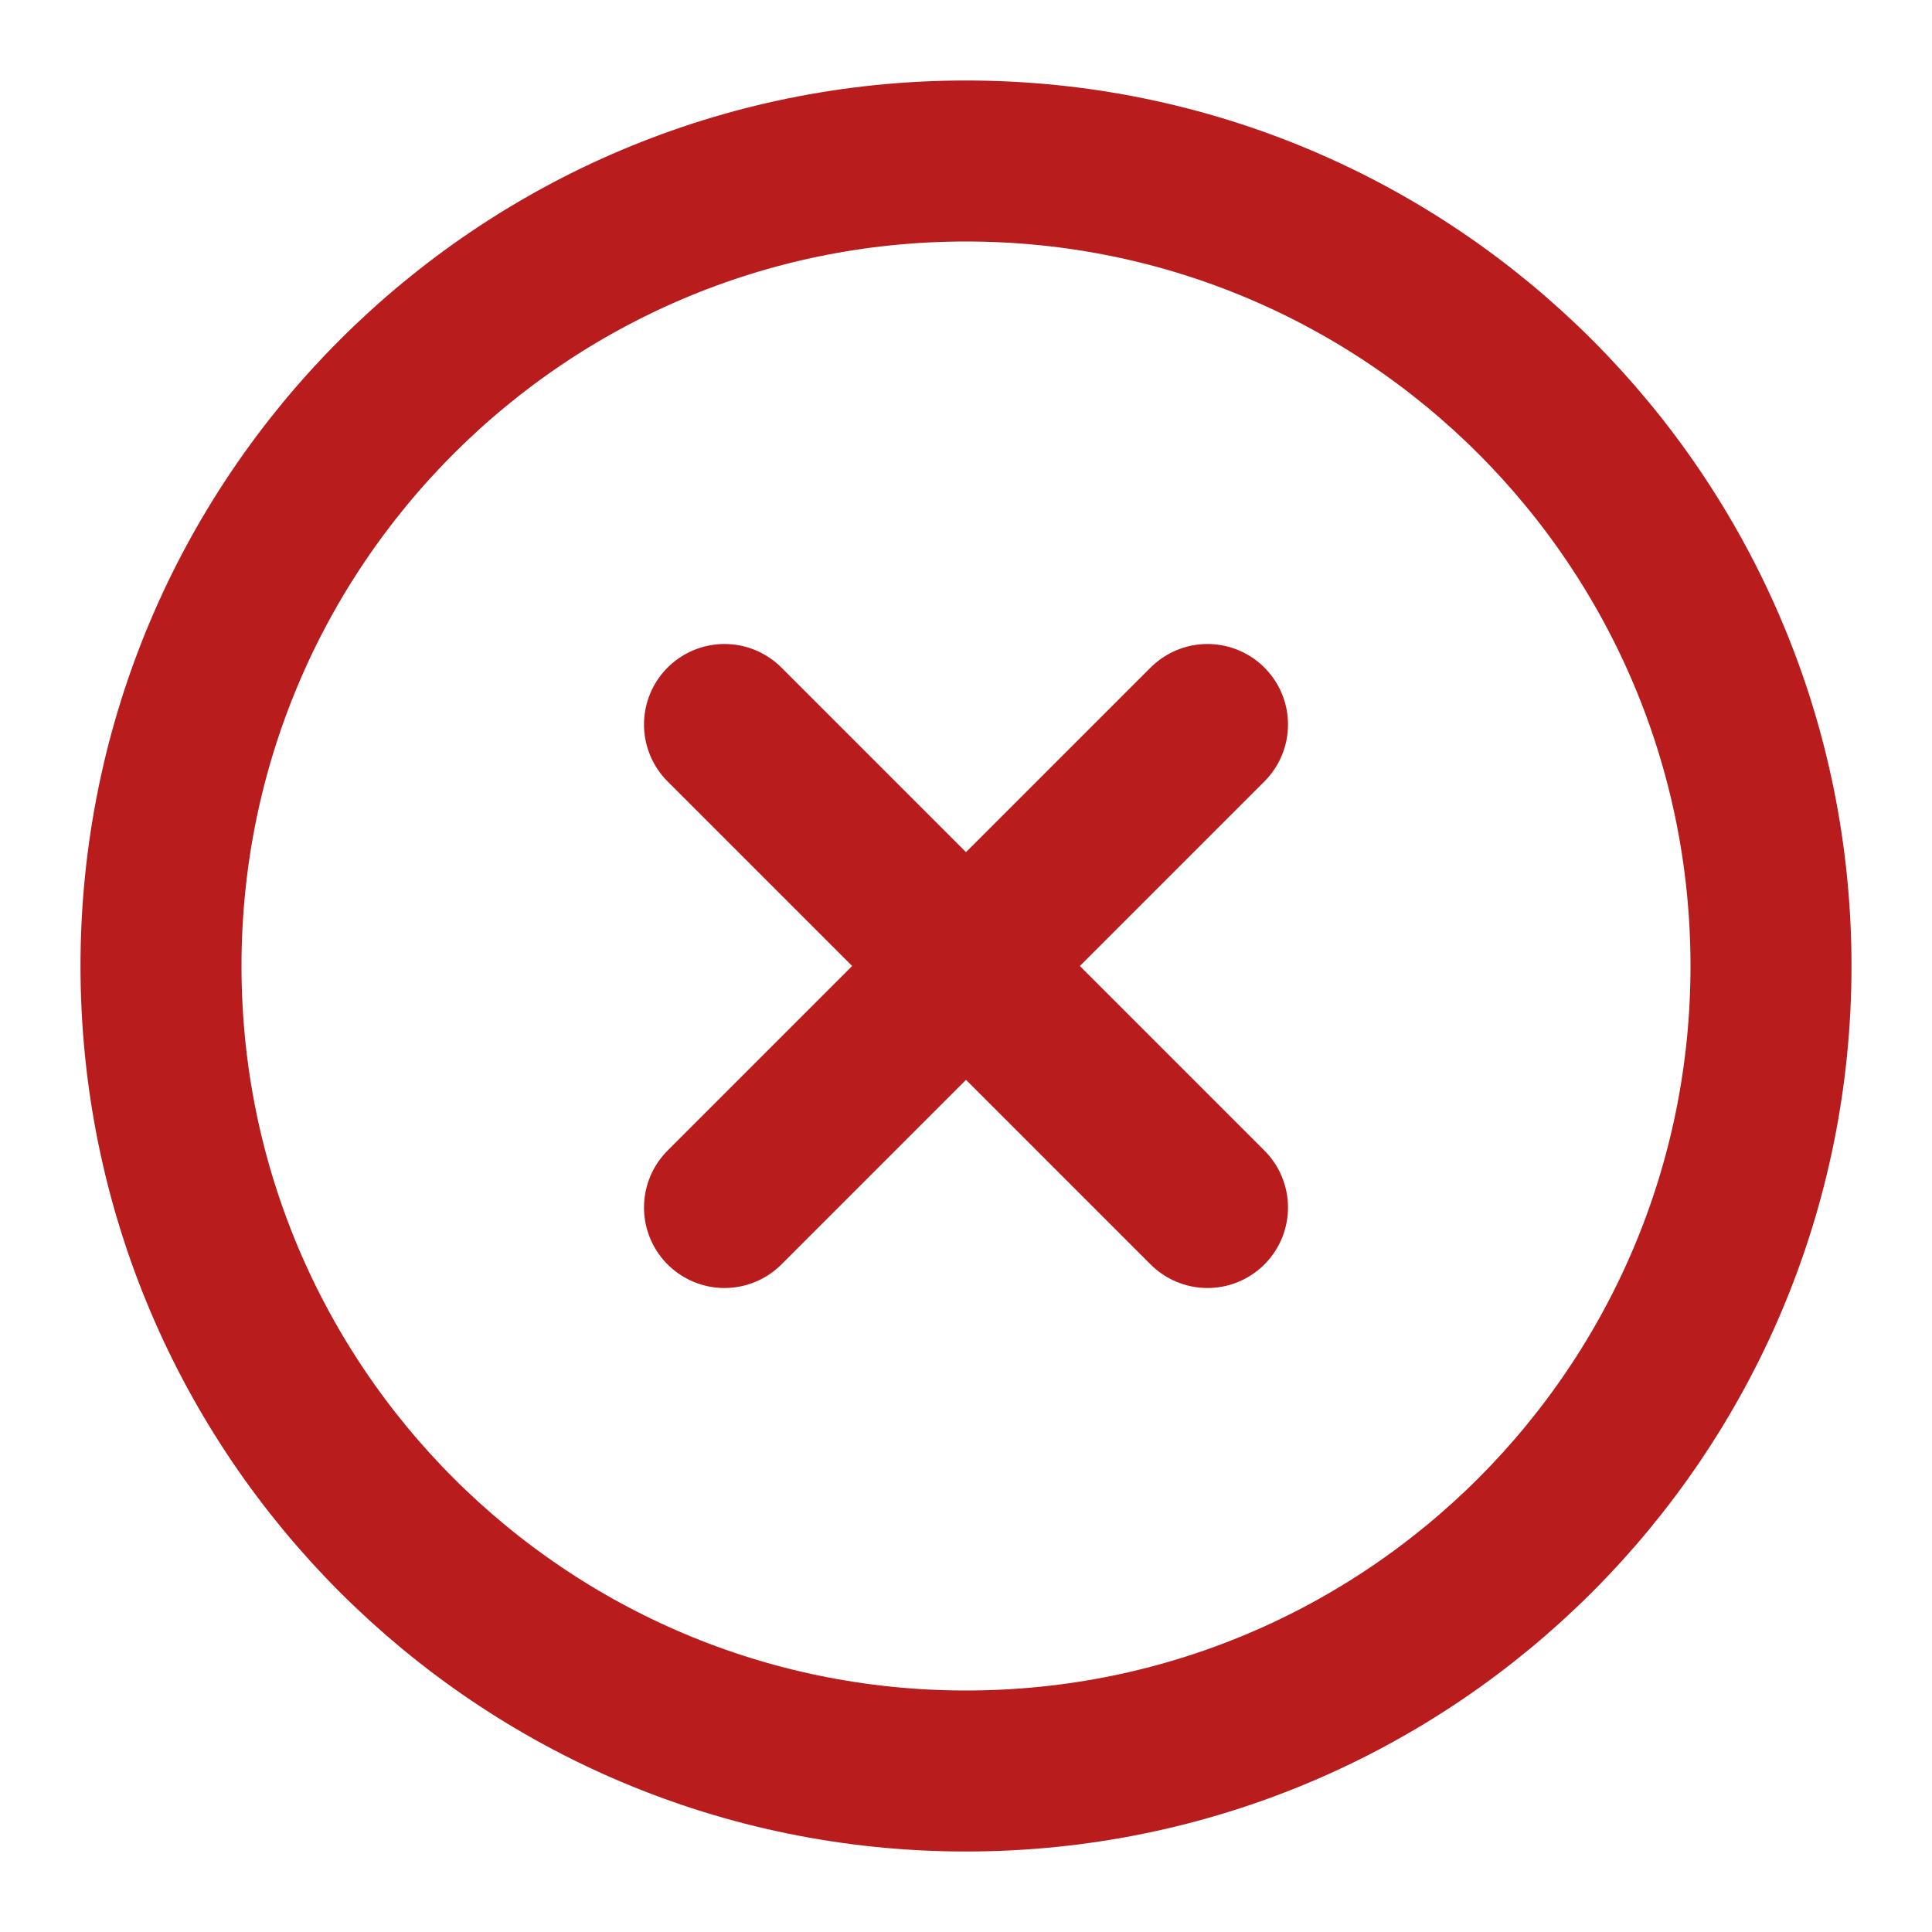
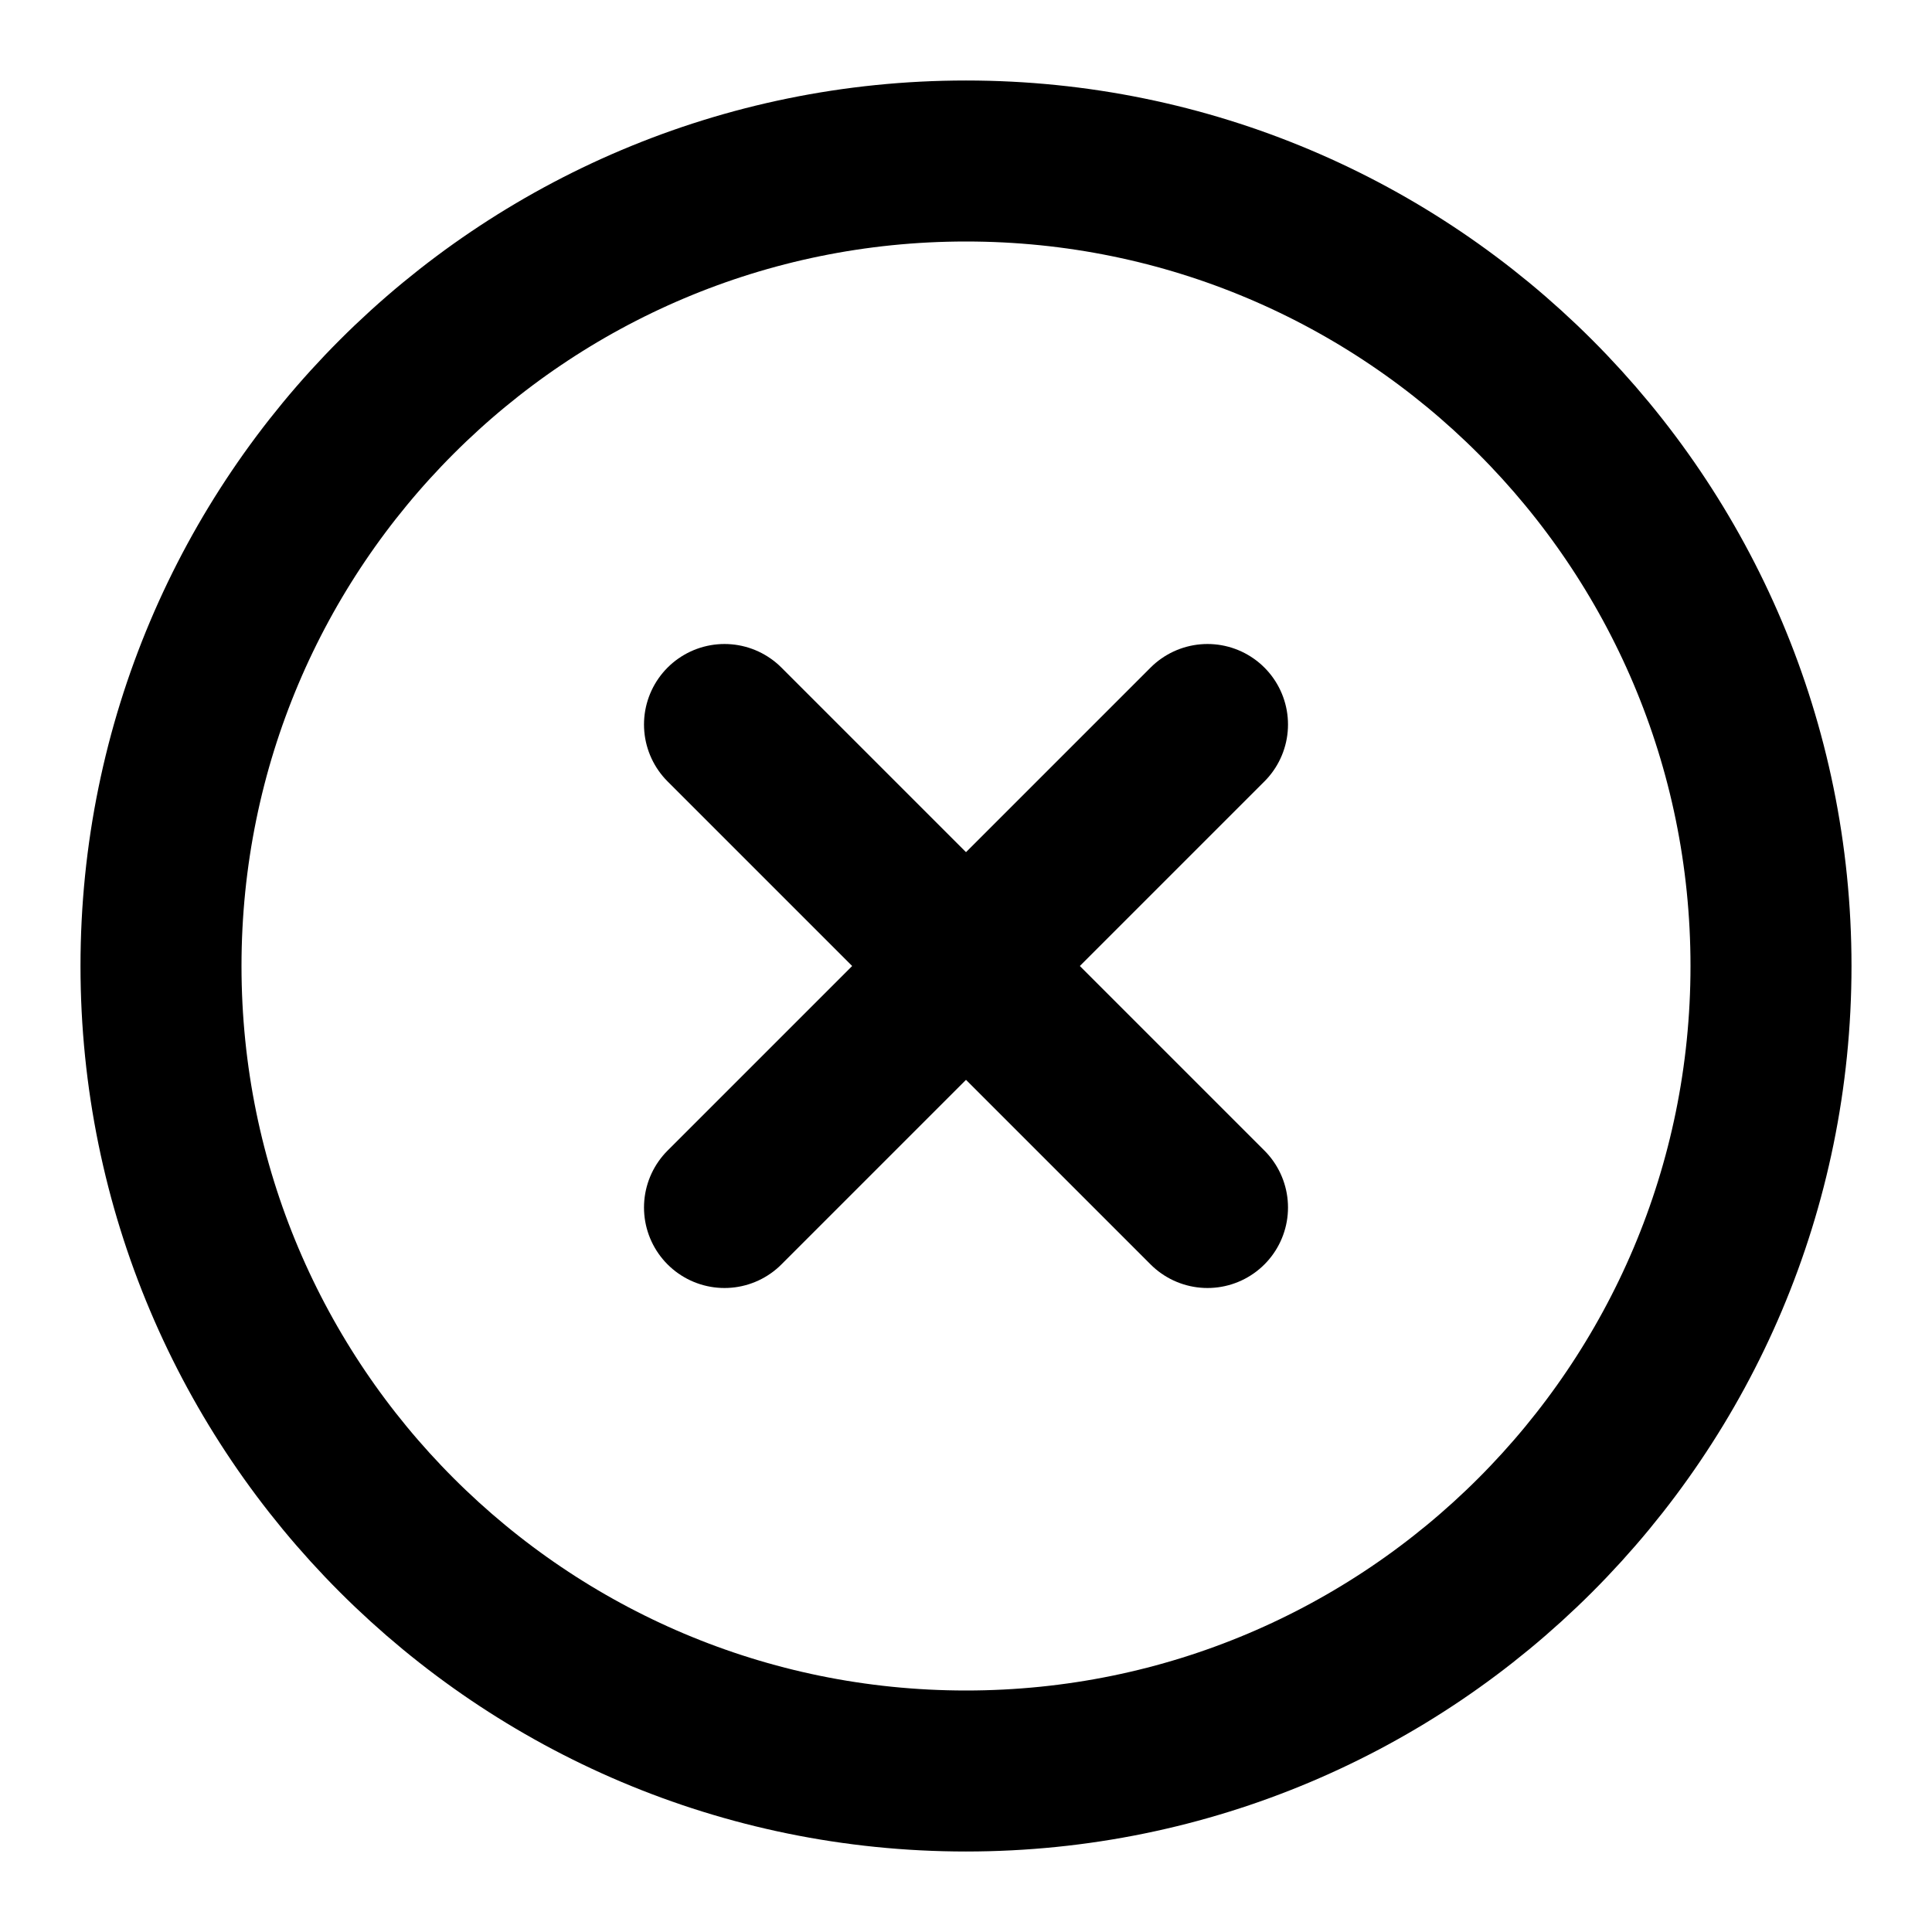
- <svg xmlns="http://www.w3.org/2000/svg" width="24" height="24" viewBox="0 0 24 24" fill="none" stroke="#b91c1c" stroke-width="2" stroke-linecap="round" stroke-linejoin="round" aria-hidden="true">
+ <svg xmlns="http://www.w3.org/2000/svg" width="24" height="24" viewBox="0 0 24 24" fill="none" stroke="currentColor" stroke-width="2" stroke-linecap="round" stroke-linejoin="round" aria-hidden="true">
  <circle cx="12" cy="12" r="10" />
  <path d="m15 9-6 6" />
  <path d="m9 9 6 6" />
</svg>
